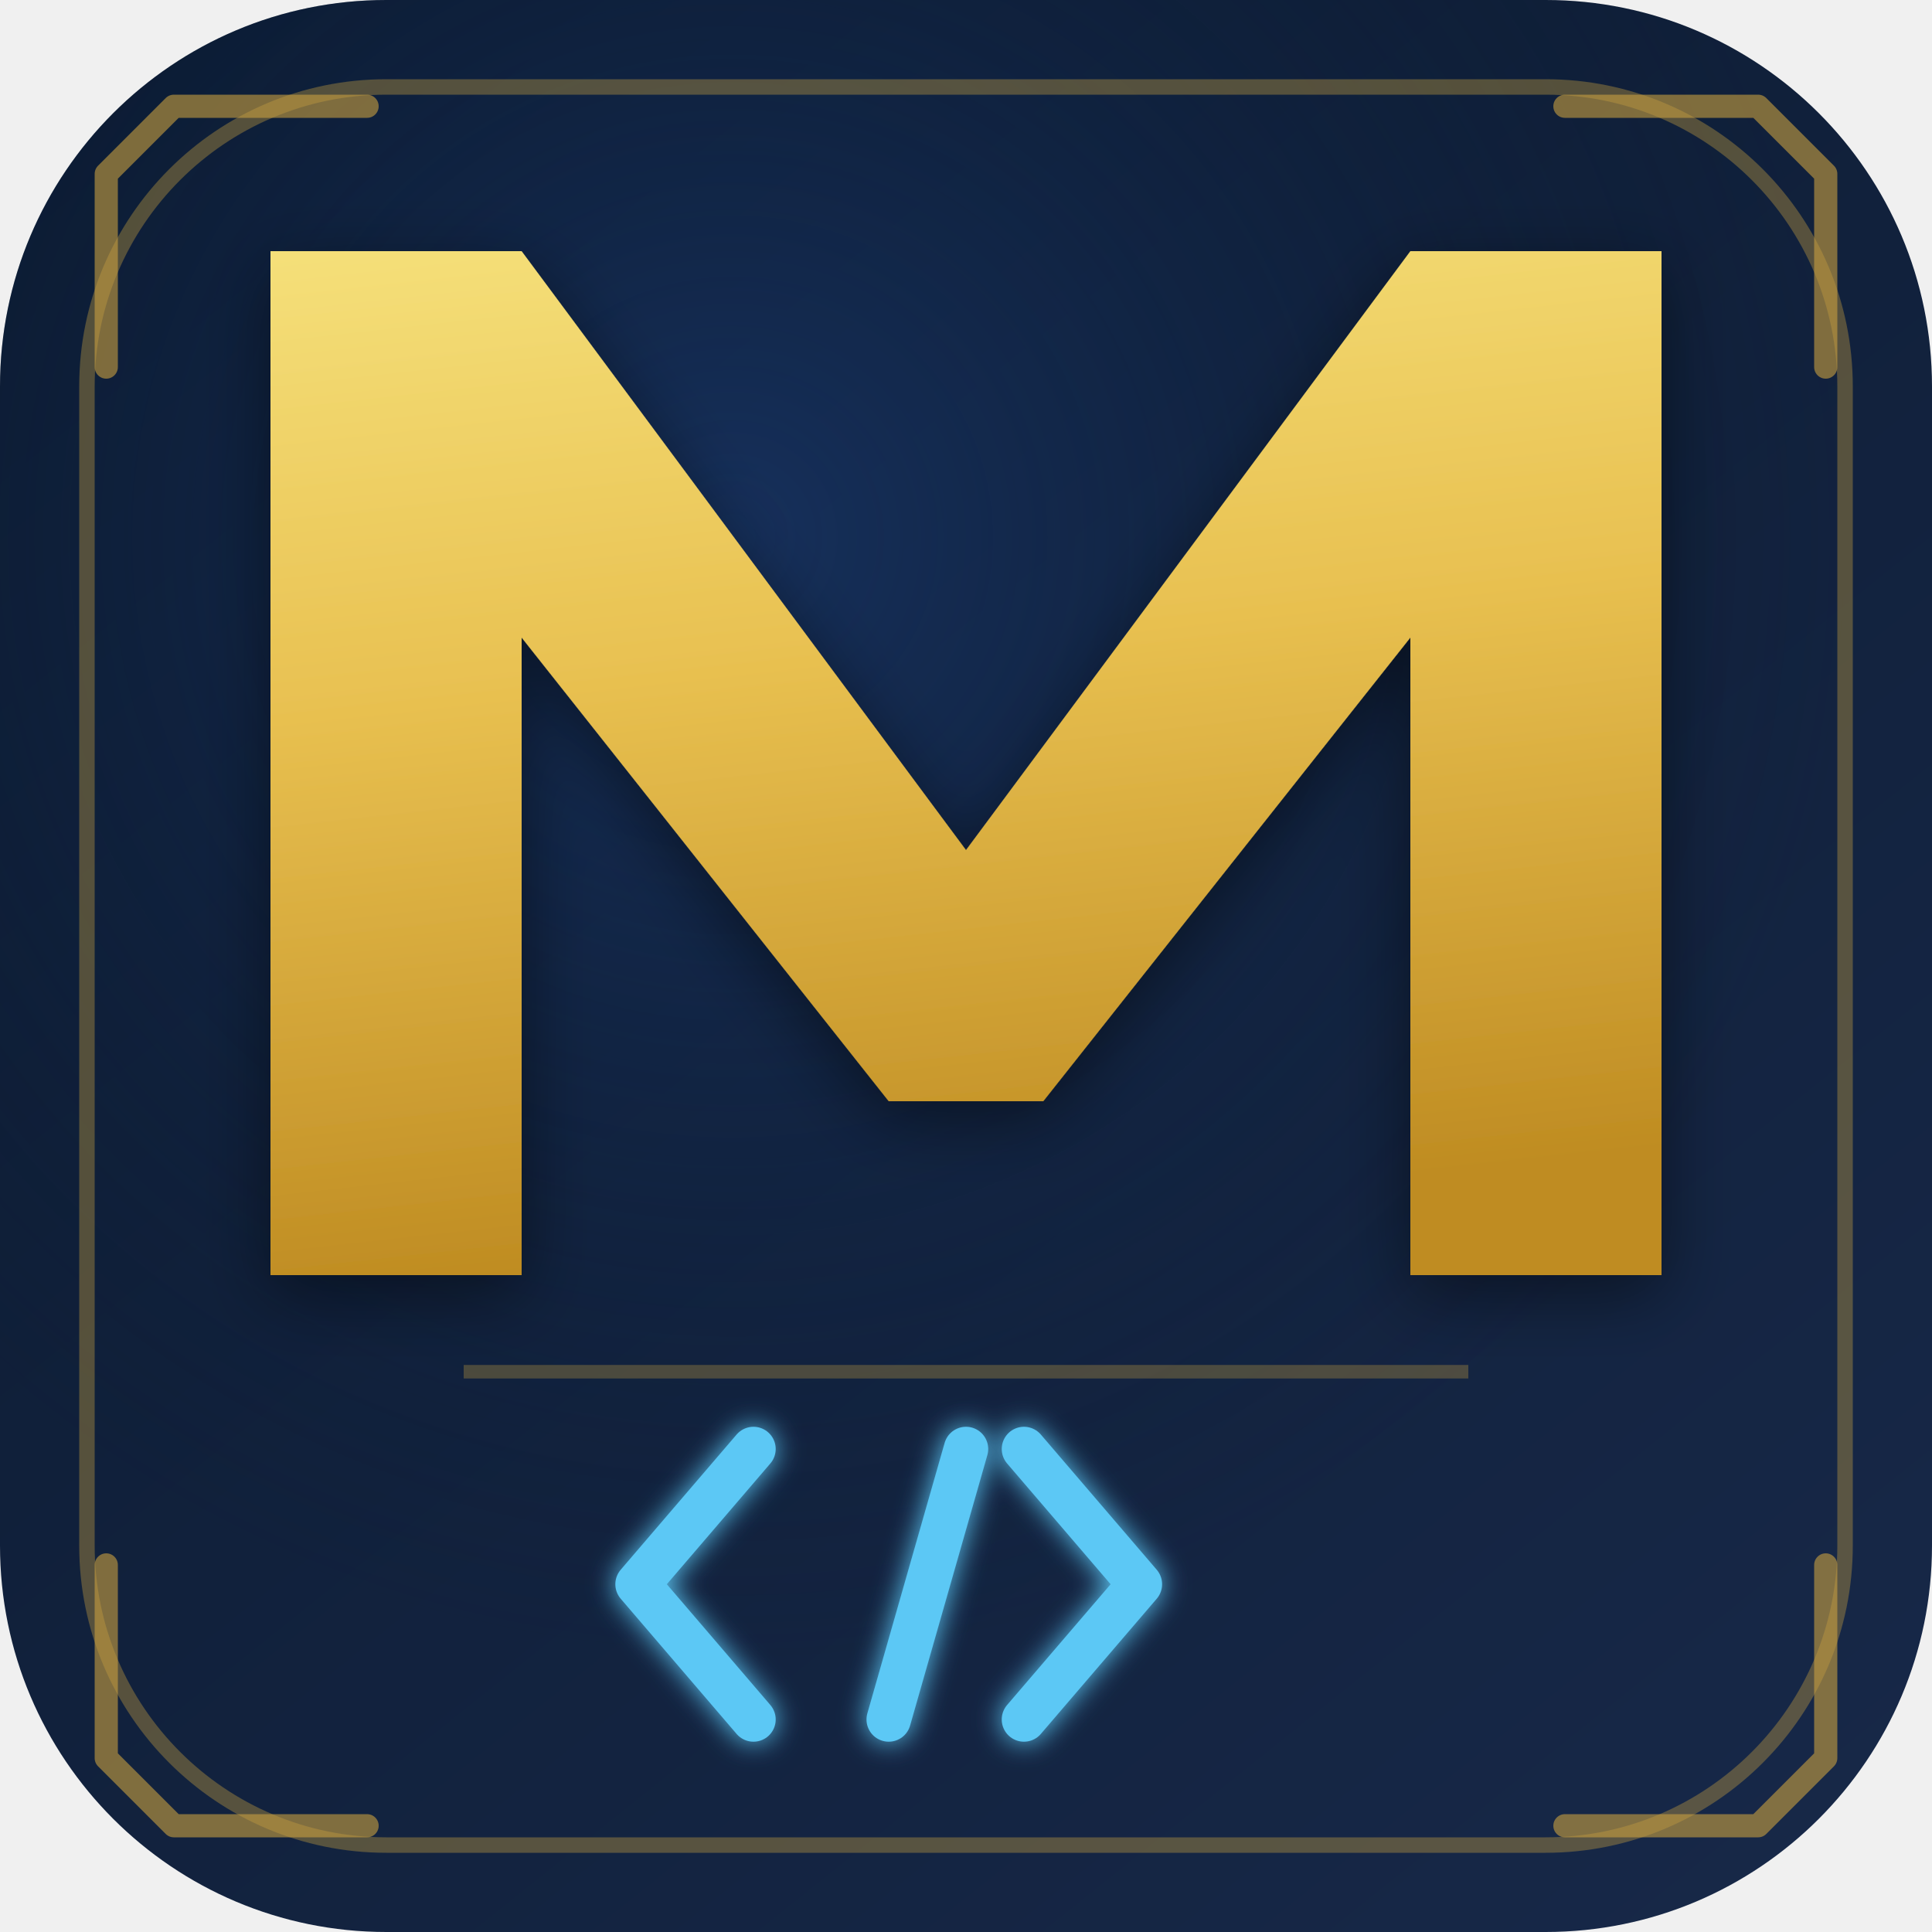
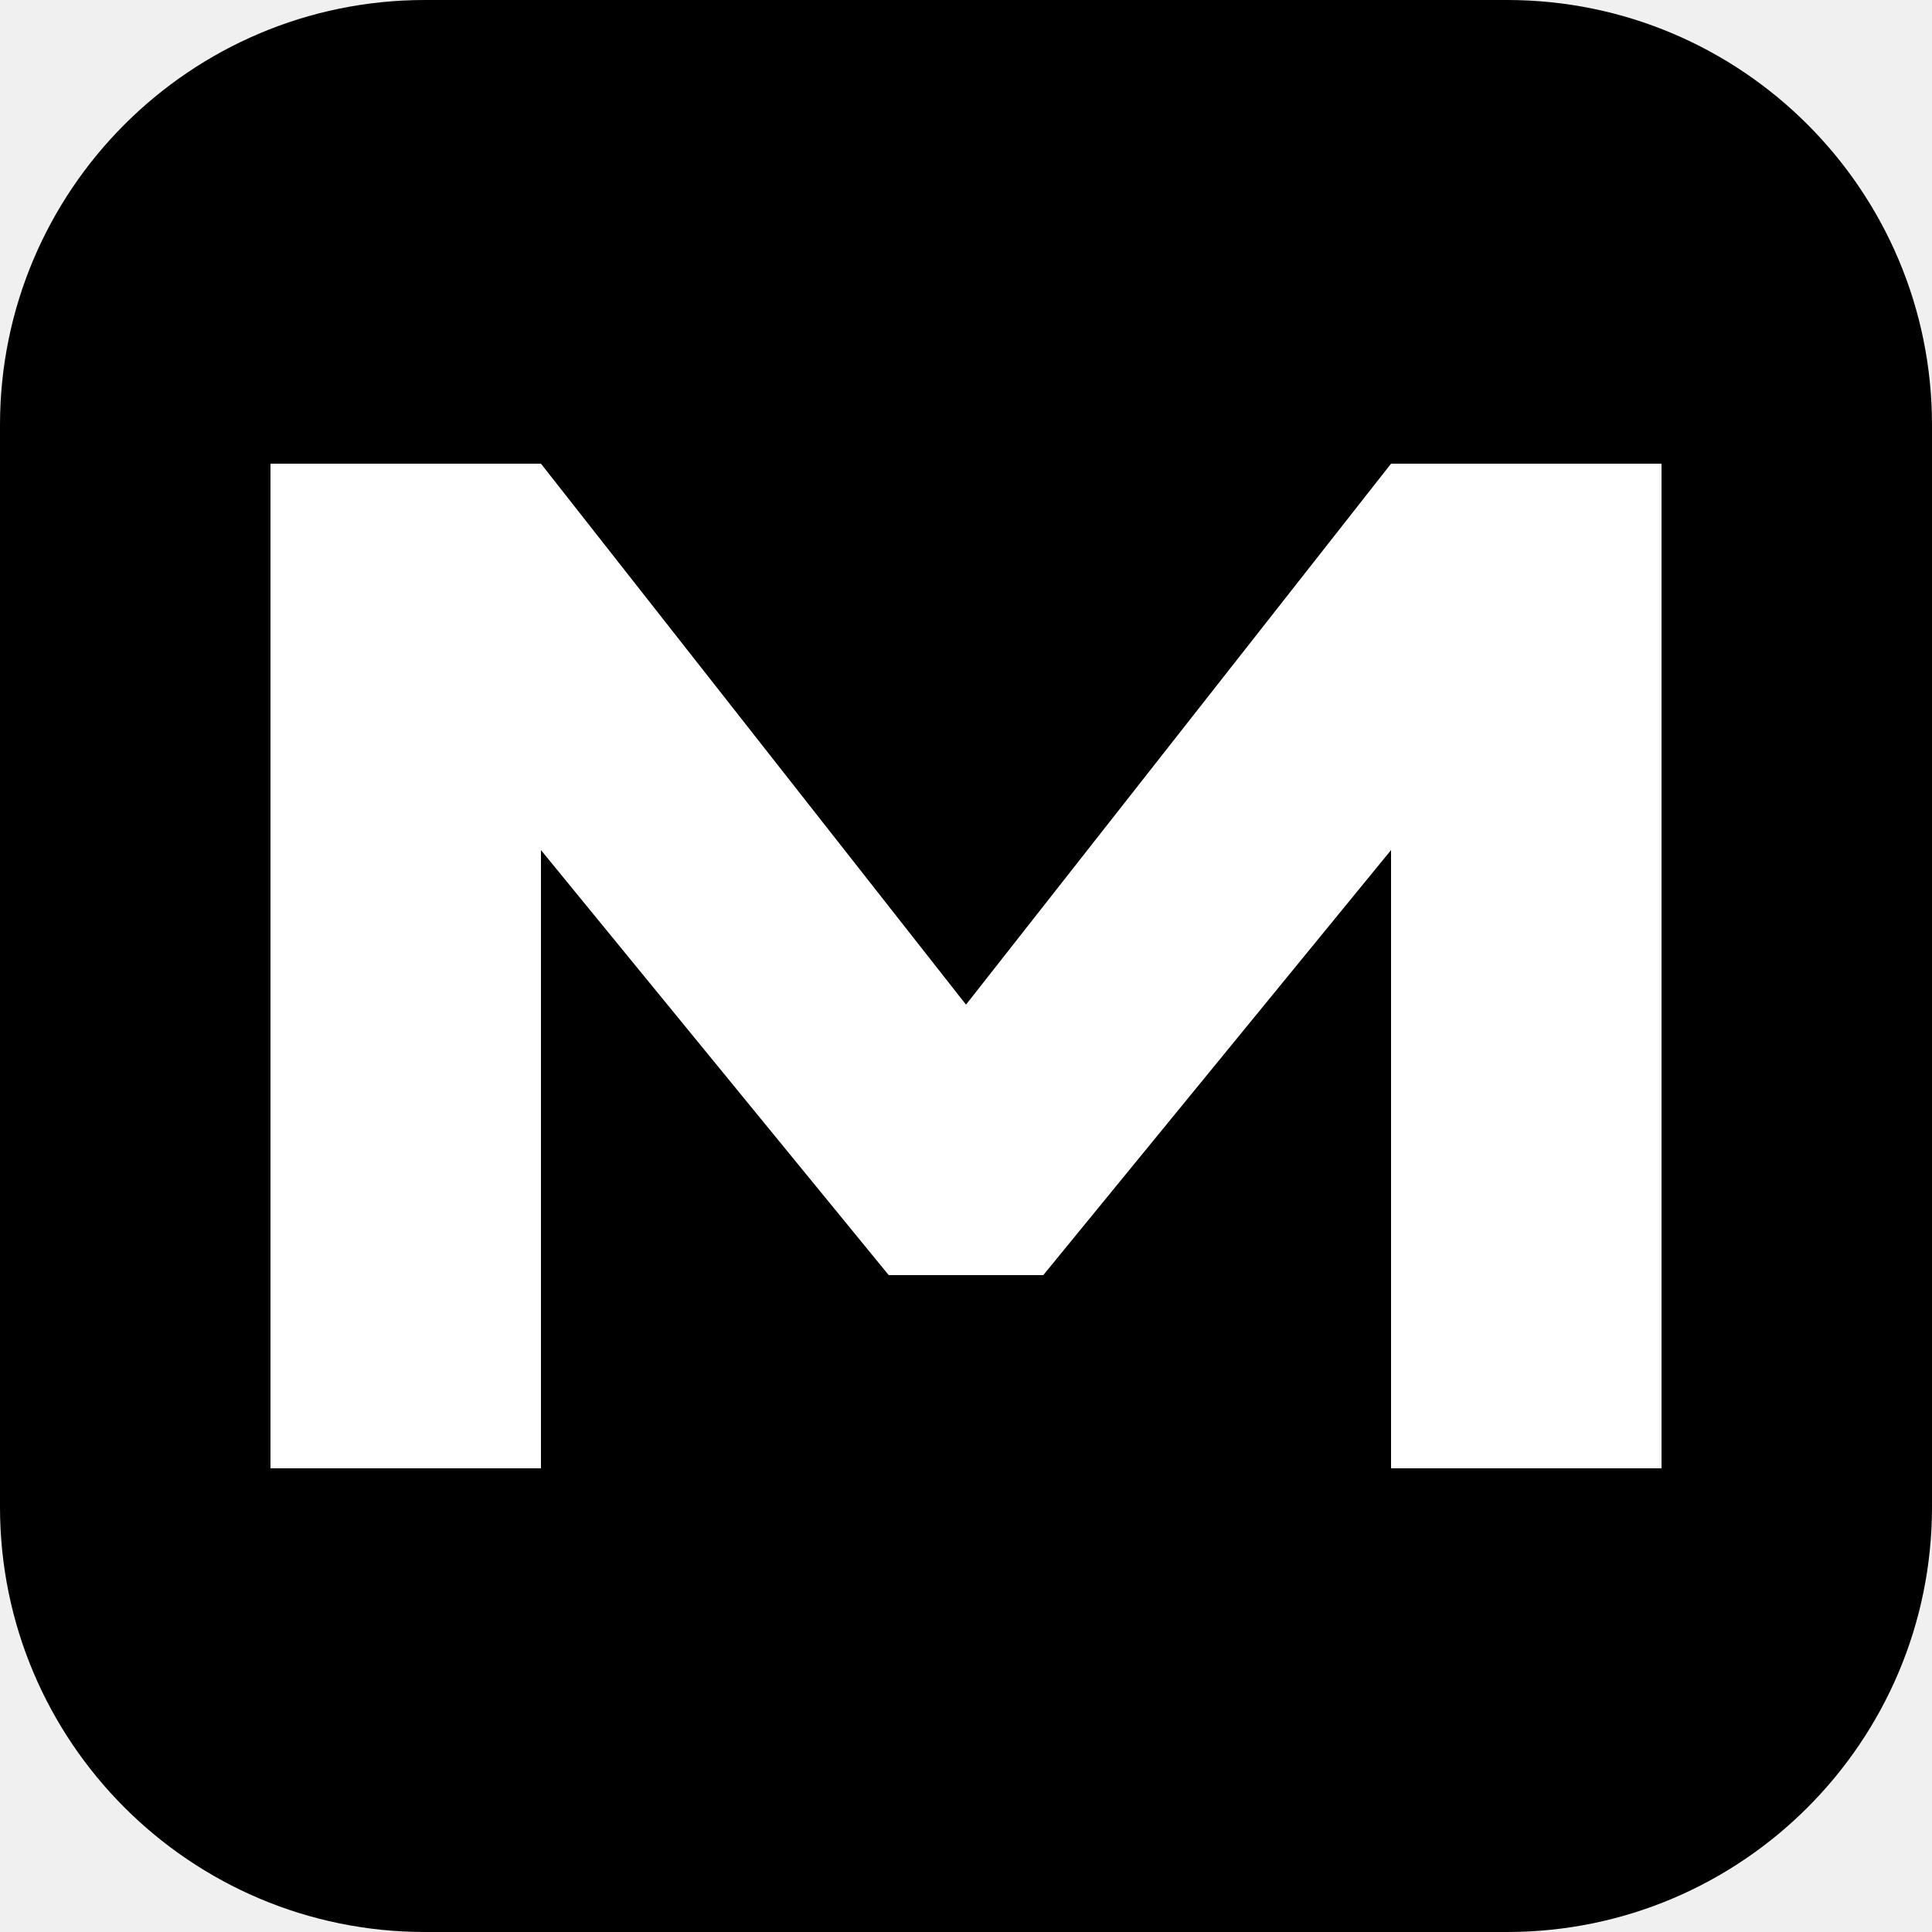
<svg xmlns="http://www.w3.org/2000/svg" viewBox="0 0 100 100" width="100" height="100" role="img" aria-label="Muntasir Al Mamun Logo">
-   <defs>
-     <linearGradient id="mm-bg" x1="10%" y1="0%" x2="90%" y2="100%">
-       <stop offset="0%" stop-color="#0b1a30" />
-       <stop offset="100%" stop-color="#172848" />
-     </linearGradient>
-     <linearGradient id="mm-gold" x1="0%" y1="0%" x2="15%" y2="100%">
-       <stop offset="0%" stop-color="#f5e07a" />
-       <stop offset="45%" stop-color="#e8c050" />
-       <stop offset="100%" stop-color="#bf8c22" />
-     </linearGradient>
-     <radialGradient id="mm-glow" cx="38%" cy="28%" r="58%">
-       <stop offset="0%" stop-color="#1a3a70" stop-opacity="0.65" />
-       <stop offset="100%" stop-color="#0b1a30" stop-opacity="0" />
-     </radialGradient>
-     <filter id="mm-drop" x="-8%" y="-8%" width="116%" height="116%">
-       <feDropShadow dx="0" dy="1" stdDeviation="1.8" flood-color="#000000" flood-opacity="0.45" />
-     </filter>
-     <filter id="mm-code-glow" x="-20%" y="-20%" width="140%" height="140%">
-       <feGaussianBlur stdDeviation="0.7" result="blur" />
-       <feMerge>
-         <feMergeNode in="blur" />
-         <feMergeNode in="SourceGraphic" />
-       </feMerge>
-     </filter>
-   </defs>
-   <rect width="100" height="100" rx="20" fill="url(#mm-bg)" />
-   <rect width="100" height="100" rx="20" fill="url(#mm-glow)" />
-   <rect x="4.5" y="4.5" width="91" height="91" rx="15.5" fill="none" stroke="#c9a040" stroke-opacity="0.38" stroke-width="0.8" />
-   <polyline points="19,5.5 9,5.5 5.5,9 5.5,19" fill="none" stroke="#c9a040" stroke-opacity="0.60" stroke-width="1.2" stroke-linecap="round" stroke-linejoin="round" />
-   <polyline points="81,5.5 91,5.5 94.5,9 94.5,19" fill="none" stroke="#c9a040" stroke-opacity="0.60" stroke-width="1.2" stroke-linecap="round" stroke-linejoin="round" />
-   <polyline points="19,94.5 9,94.5 5.5,91 5.5,81" fill="none" stroke="#c9a040" stroke-opacity="0.60" stroke-width="1.2" stroke-linecap="round" stroke-linejoin="round" />
-   <polyline points="81,94.5 91,94.5 94.5,91 94.5,81" fill="none" stroke="#c9a040" stroke-opacity="0.60" stroke-width="1.2" stroke-linecap="round" stroke-linejoin="round" />
-   <path d="M 14,66 L 14,13 L 27,13 L 50,44 L 73,13            L 86,13 L 86,66 L 73,66 L 73,33 L 54,57            L 46,57 L 27,33 L 27,66 Z" fill="url(#mm-gold)" filter="url(#mm-drop)" />
-   <line x1="24" y1="71" x2="76" y2="71" stroke="#c9a040" stroke-opacity="0.32" stroke-width="0.7" />
-   <g fill="none" stroke="#5bc8f5" stroke-width="2.3" stroke-linecap="round" stroke-linejoin="round" filter="url(#mm-code-glow)">
-     <polyline points="39,75 33,82 39,89" />
-     <line x1="50" y1="75" x2="46" y2="89" />
-     <polyline points="53,75 59,82 53,89" />
-   </g>
+   <rect width="100" height="100" rx="22" fill="#000000" />
+   <path d="M 14,76 L 14,24 L 28,24 L 50,52 L 72,24            L 86,24 L 86,76 L 72,76 L 72,44 L 54,66            L 46,66 L 28,44 L 28,76 Z" fill="#ffffff" />
</svg>
